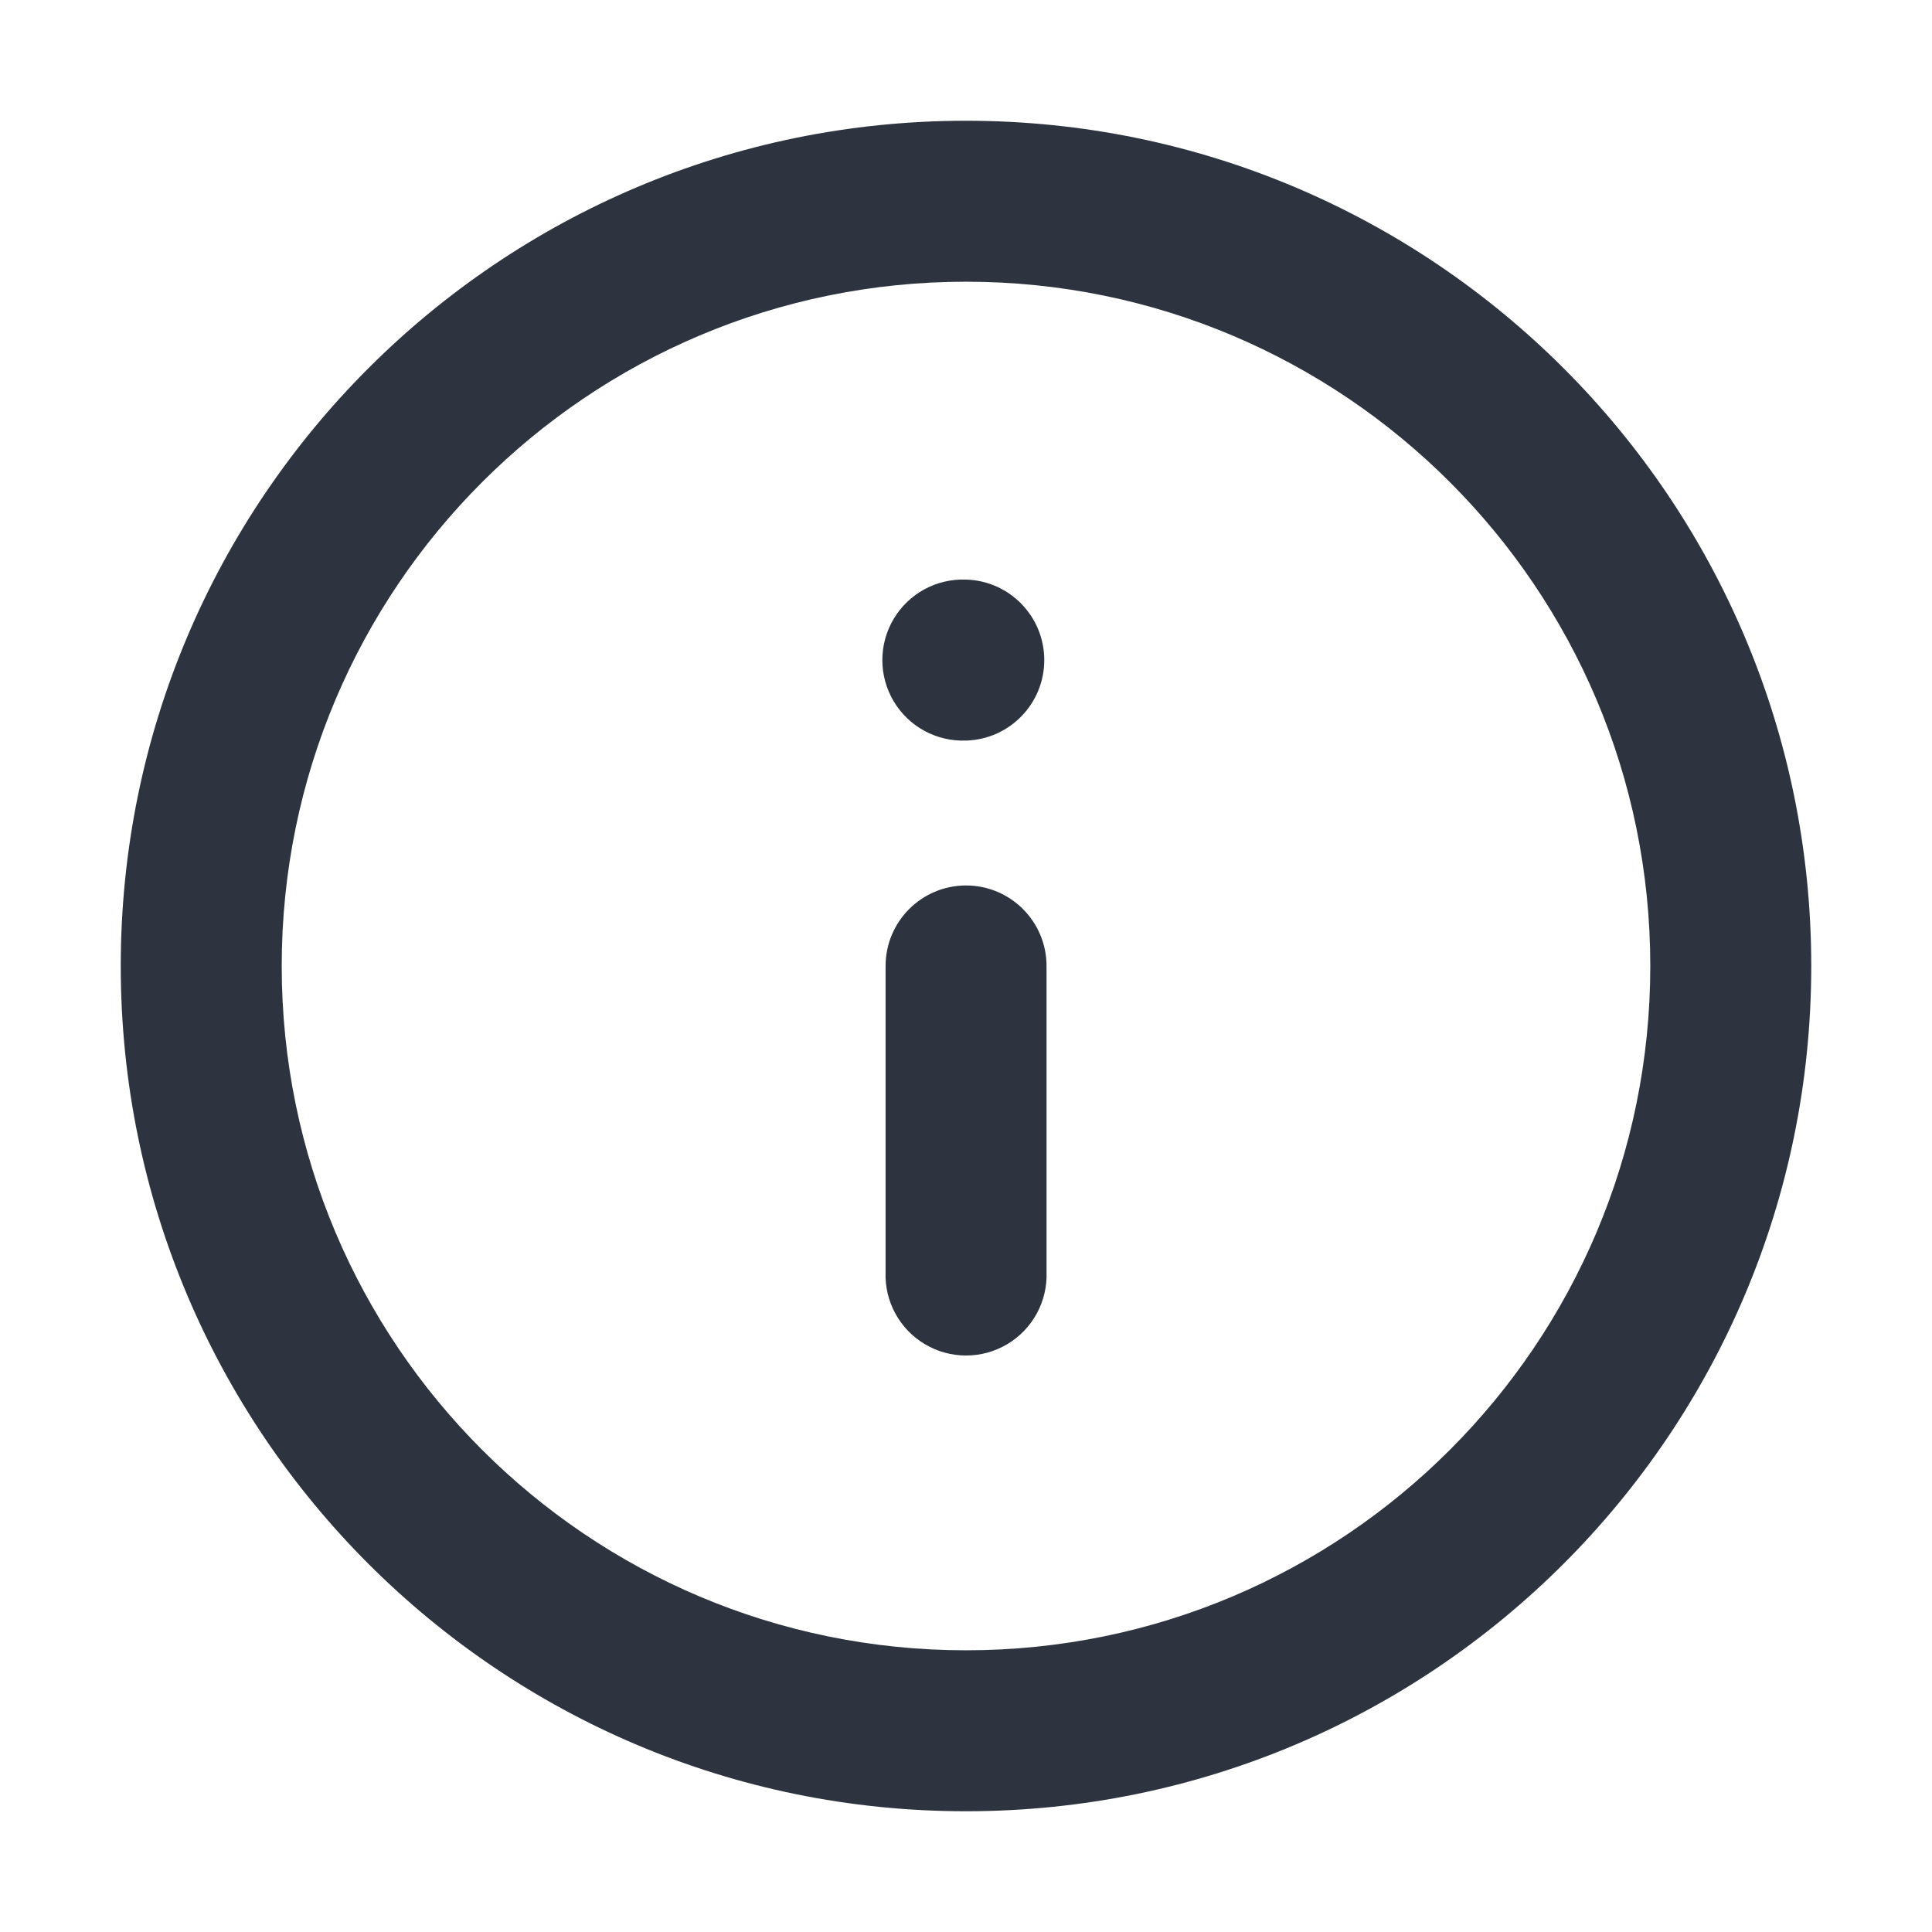
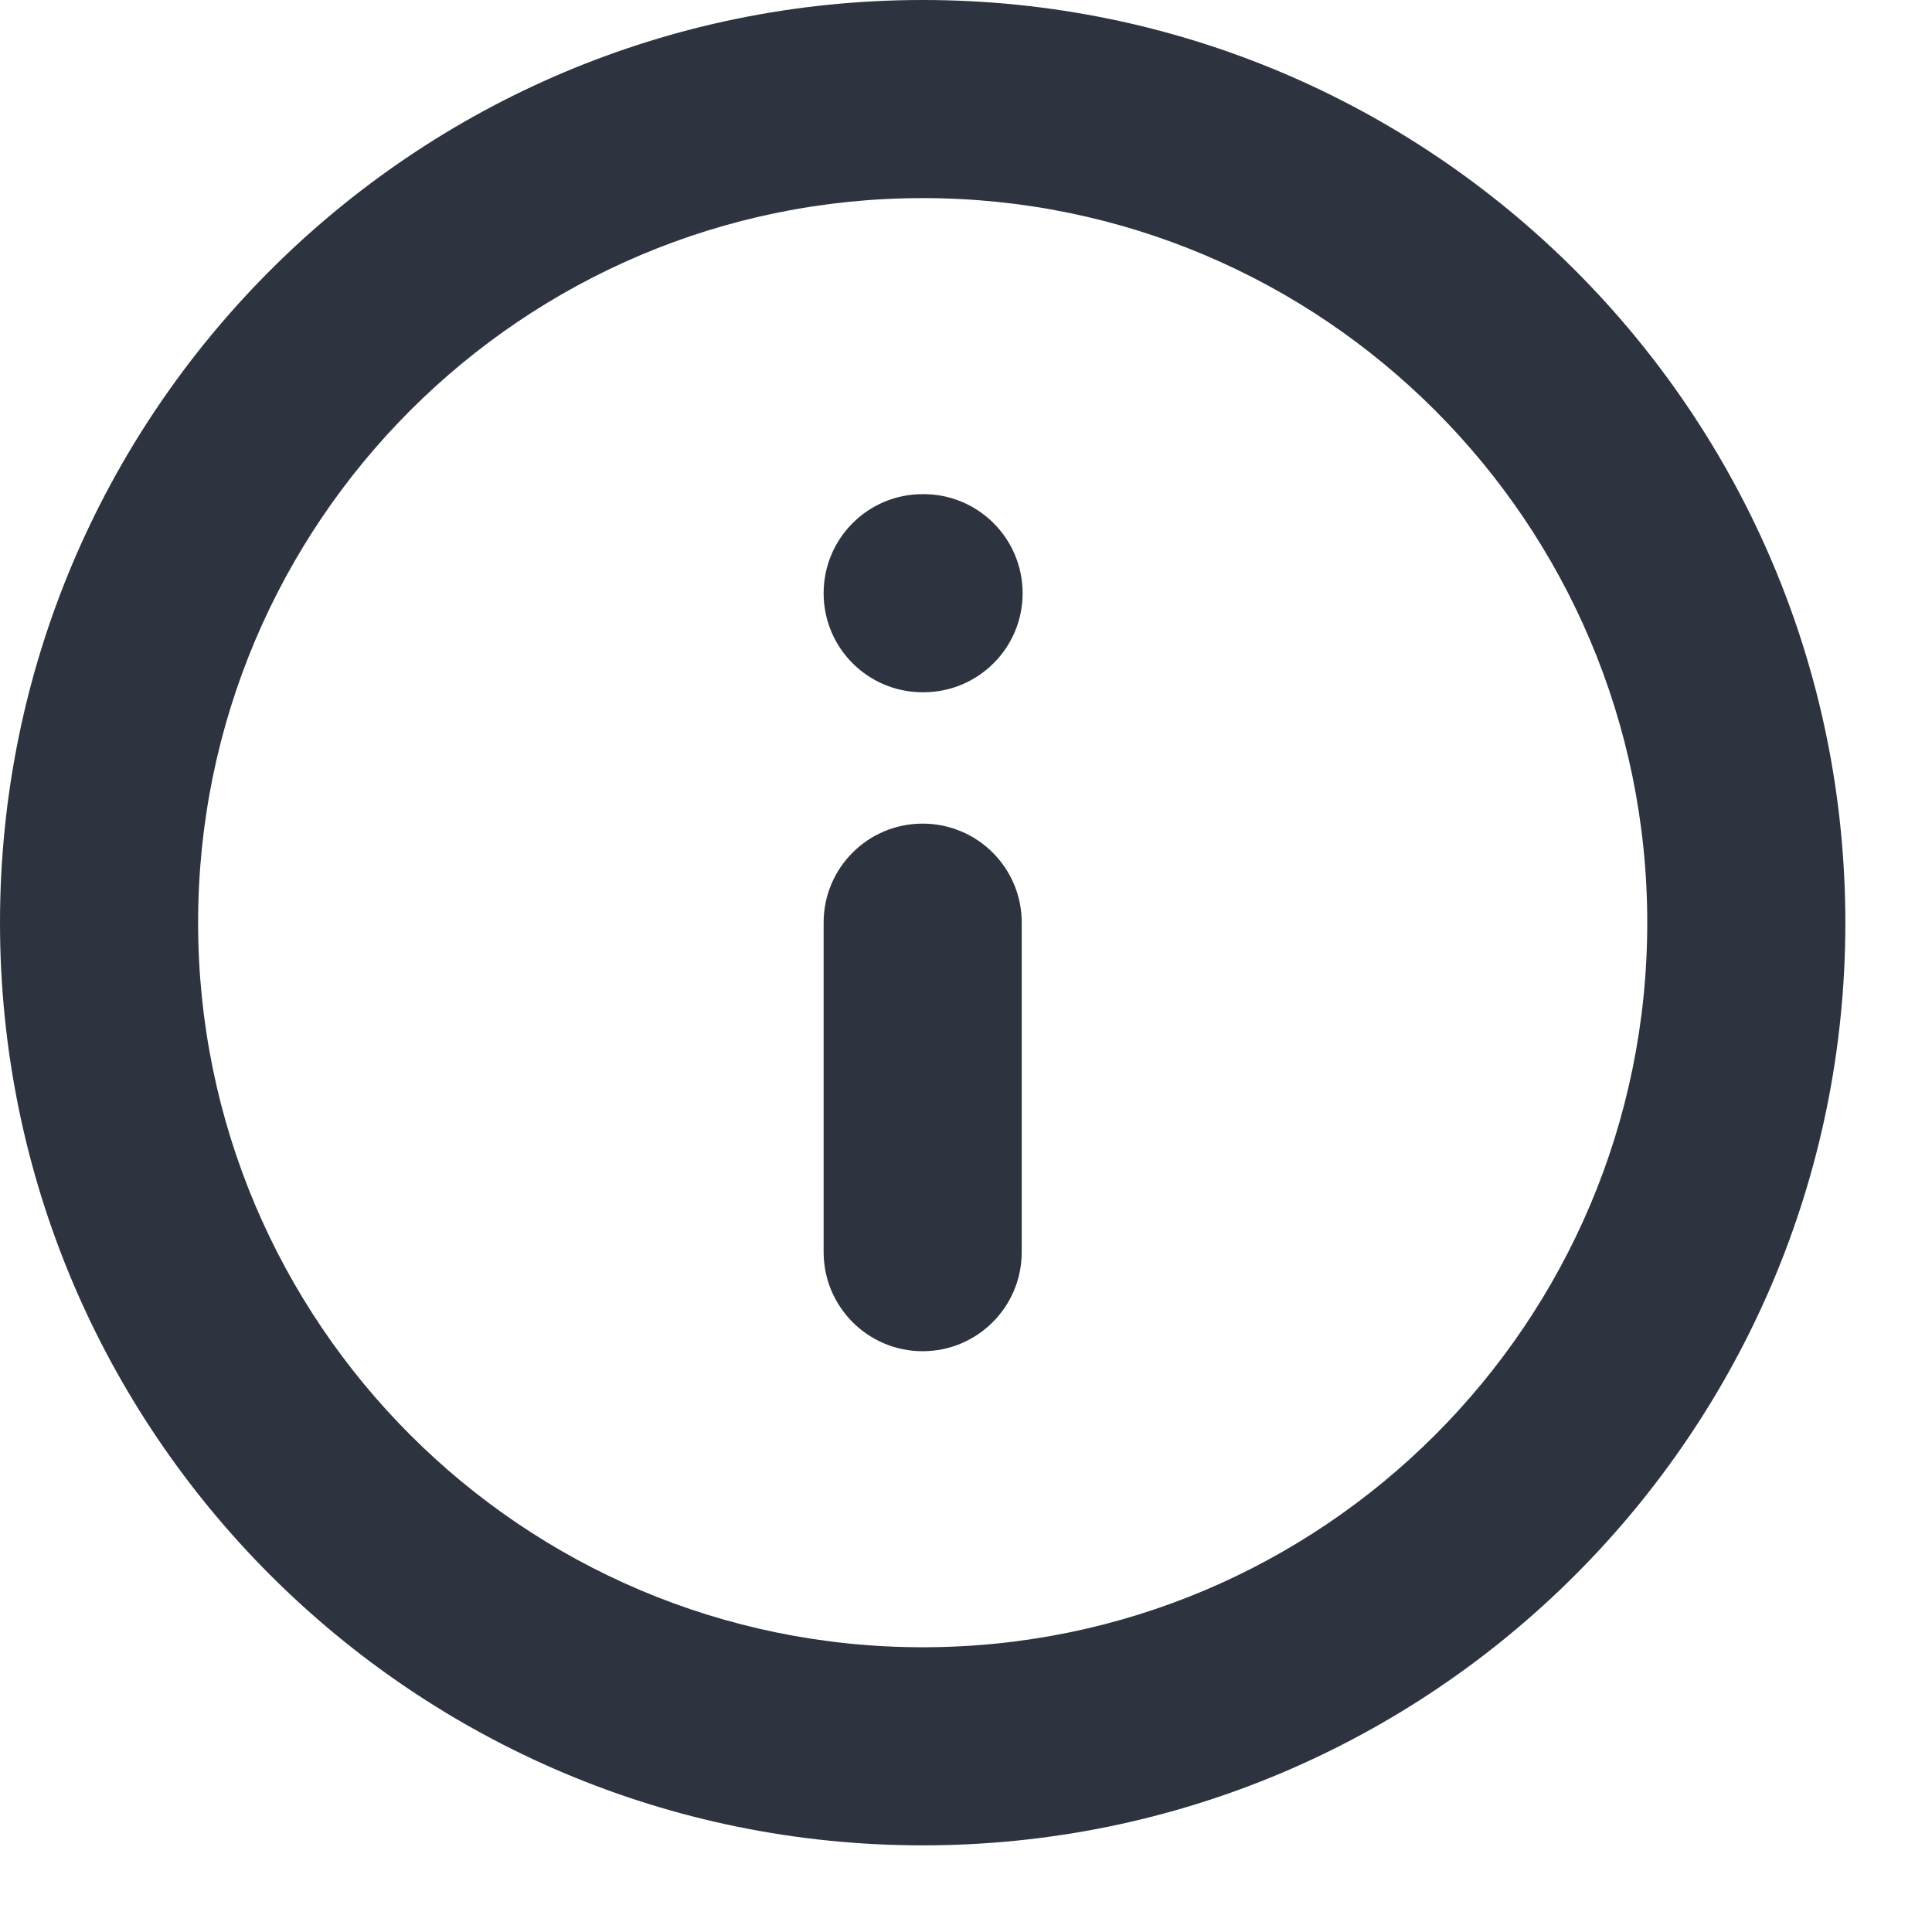
- <svg xmlns="http://www.w3.org/2000/svg" width="16" height="16" fill="none" viewBox="0 0 16 16">
-   <path fill="#2D3440" fill-rule="evenodd" d="M8 2.333c-3.13 0-5.667 2.537-5.667 5.667 0 3.13 2.537 5.667 5.667 5.667 3.13 0 5.667-2.537 5.667-5.667 0-3.13-2.537-5.667-5.667-5.667ZM1 8C1 4.134 4.134 1 8 1c3.866 0 7 3.134 7 7 0 3.866-3.134 7-7 7C4.134 15.001 1 11.866 1 8Zm7-.667A.667.667 0 0 1 8.667 8v2.533a.667.667 0 1 1-1.333 0V8A.667.667 0 0 1 8 7.333ZM8 4.8a.667.667 0 1 0 0 1.333h.007a.667.667 0 0 0 0-1.333h-.007Z" clip-rule="evenodd" />
+ <svg xmlns="http://www.w3.org/2000/svg" width="13" height="13" viewBox="0 0 13 13" fill="none">
+   <path fill-rule="evenodd" clip-rule="evenodd" d="M6.209 1.333C3.516 1.333 1.333 3.516 1.333 6.209C1.333 8.901 3.516 11.084 6.209 11.084C8.901 11.084 11.084 8.901 11.084 6.209C11.084 3.516 8.901 1.333 6.209 1.333ZM0 6.209C0 2.78 2.78 0 6.209 0C9.637 0 12.417 2.78 12.417 6.209C12.417 9.637 9.637 12.417 6.209 12.417C2.78 12.417 0 9.637 0 6.209ZM6.208 5.542C6.577 5.542 6.875 5.84 6.875 6.208V8.425C6.875 8.793 6.577 9.092 6.208 9.092C5.84 9.092 5.542 8.793 5.542 8.425V6.208C5.542 5.84 5.84 5.542 6.208 5.542ZM6.208 3.325C5.84 3.325 5.542 3.623 5.542 3.992C5.542 4.36 5.84 4.658 6.208 4.658H6.214C6.582 4.658 6.881 4.36 6.881 3.992C6.881 3.623 6.582 3.325 6.214 3.325H6.208Z" fill="#2D3440" />
</svg>
